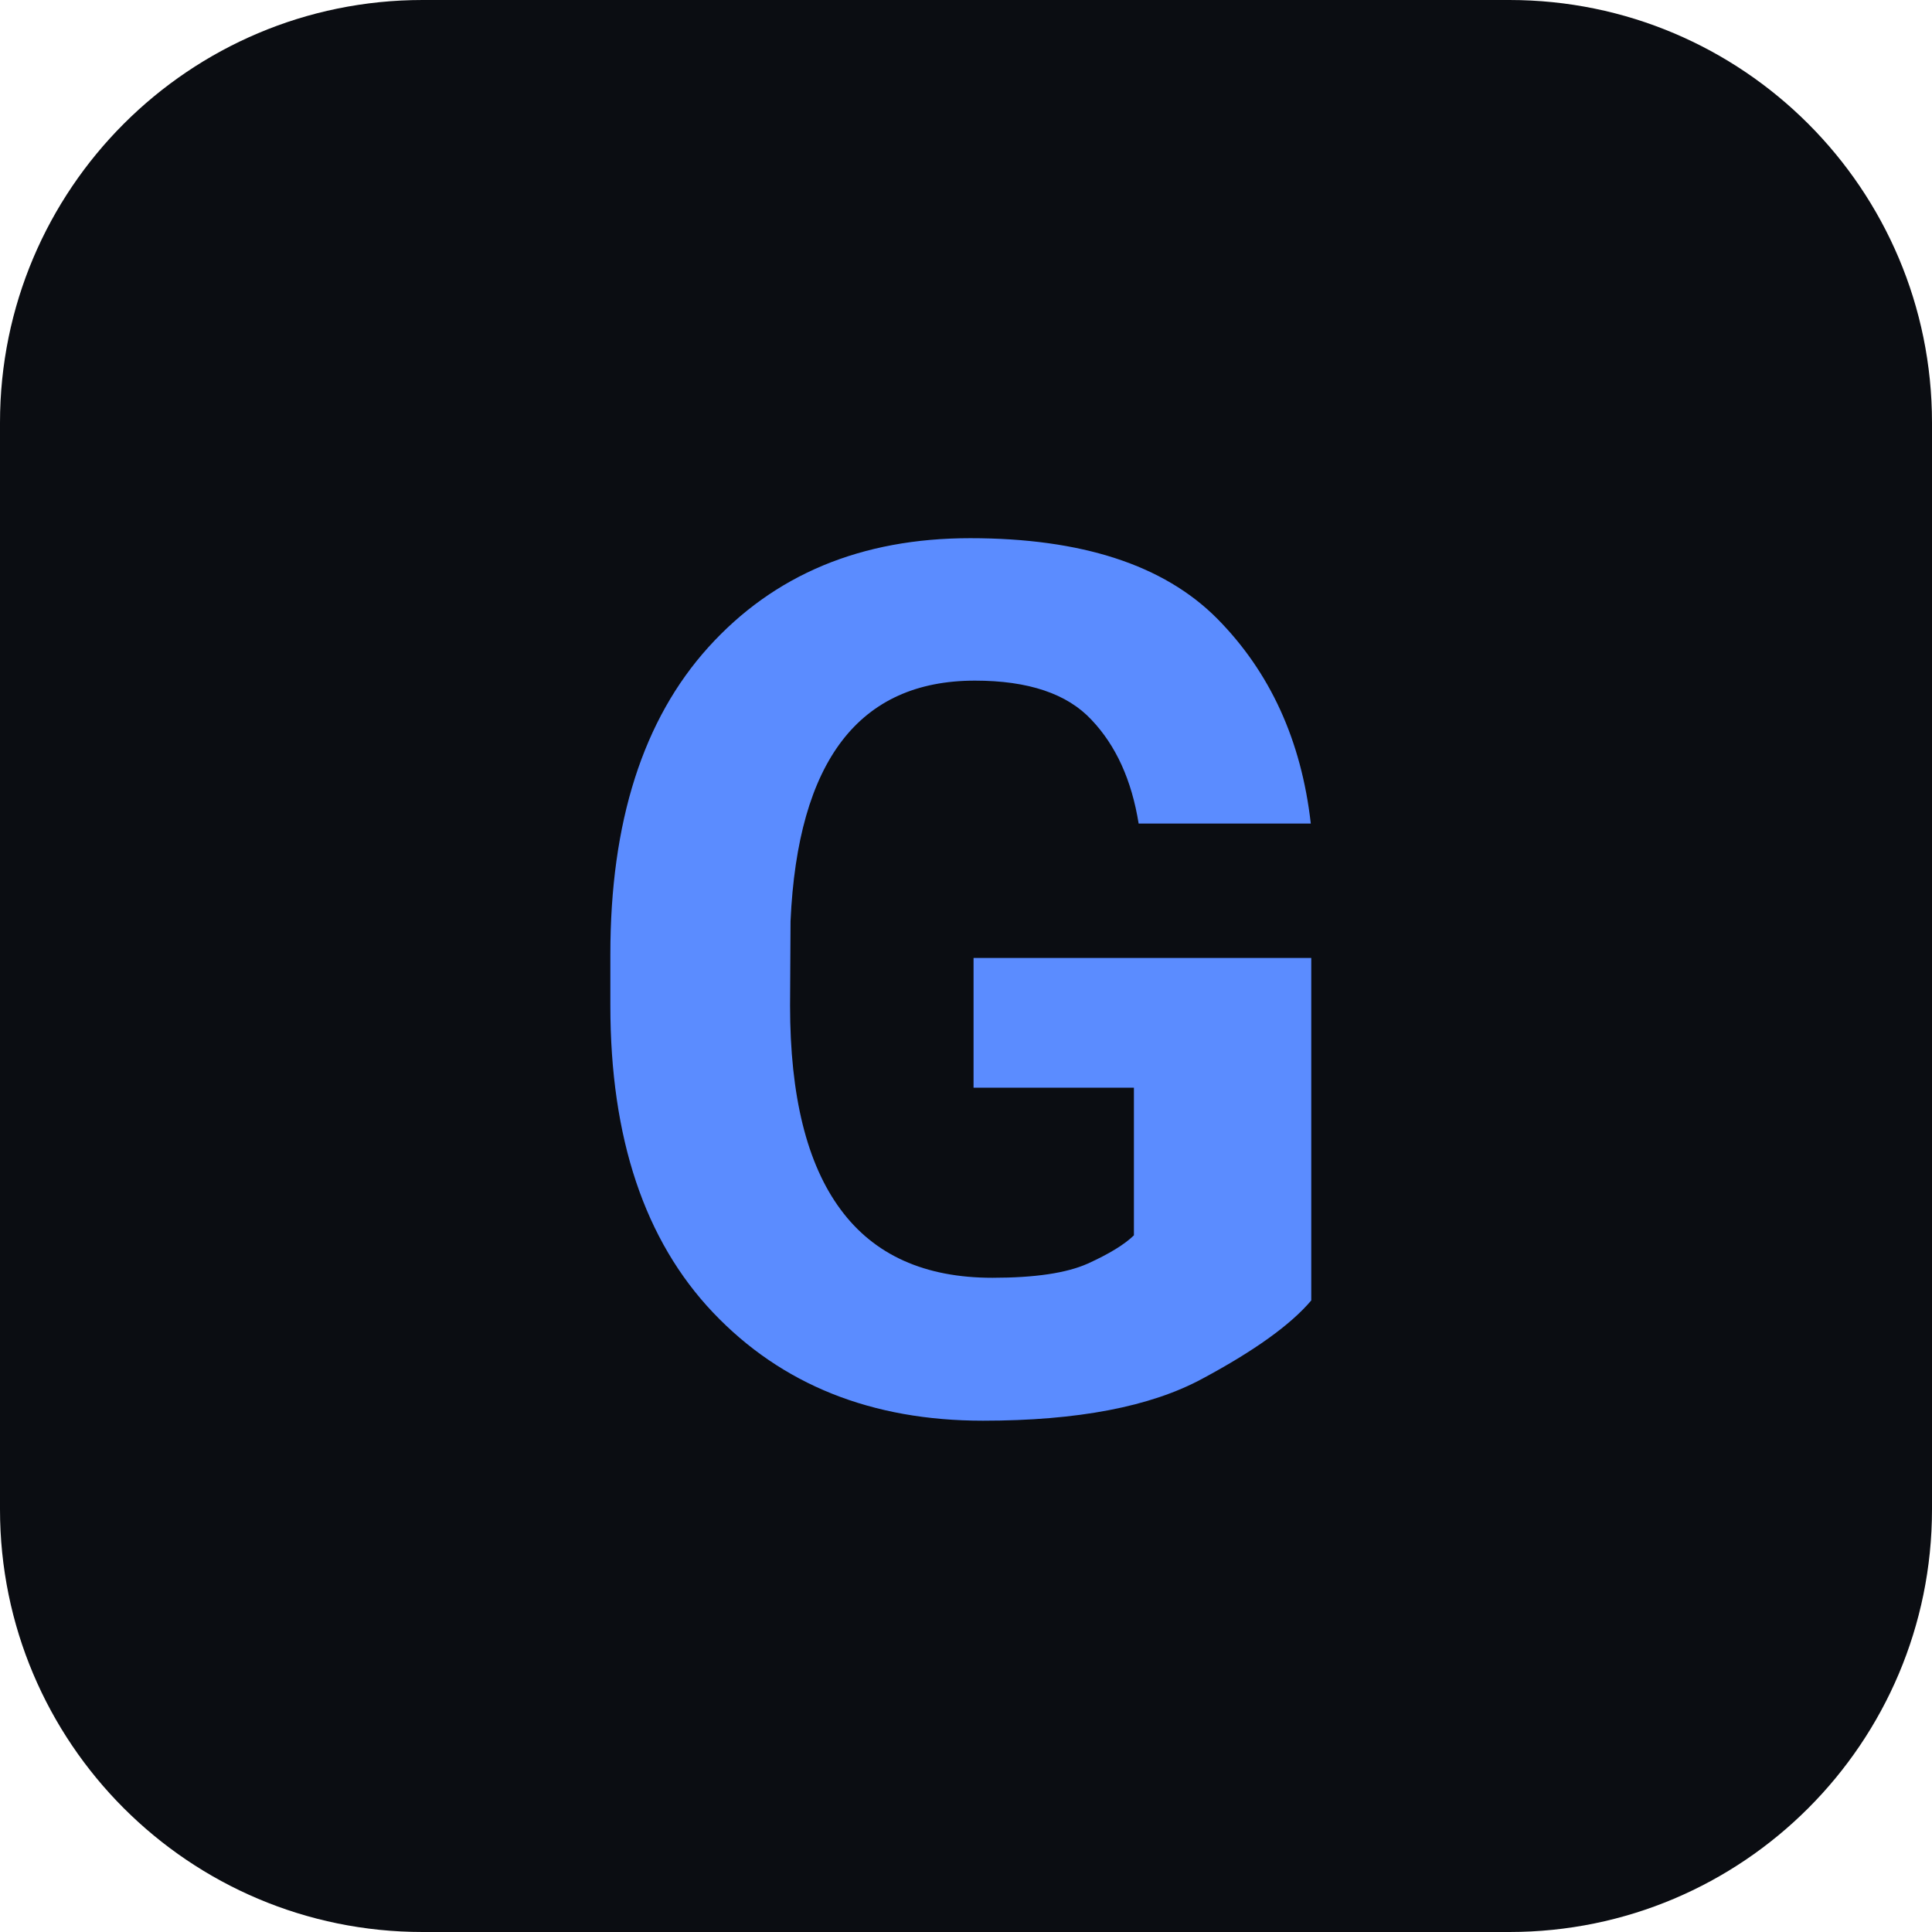
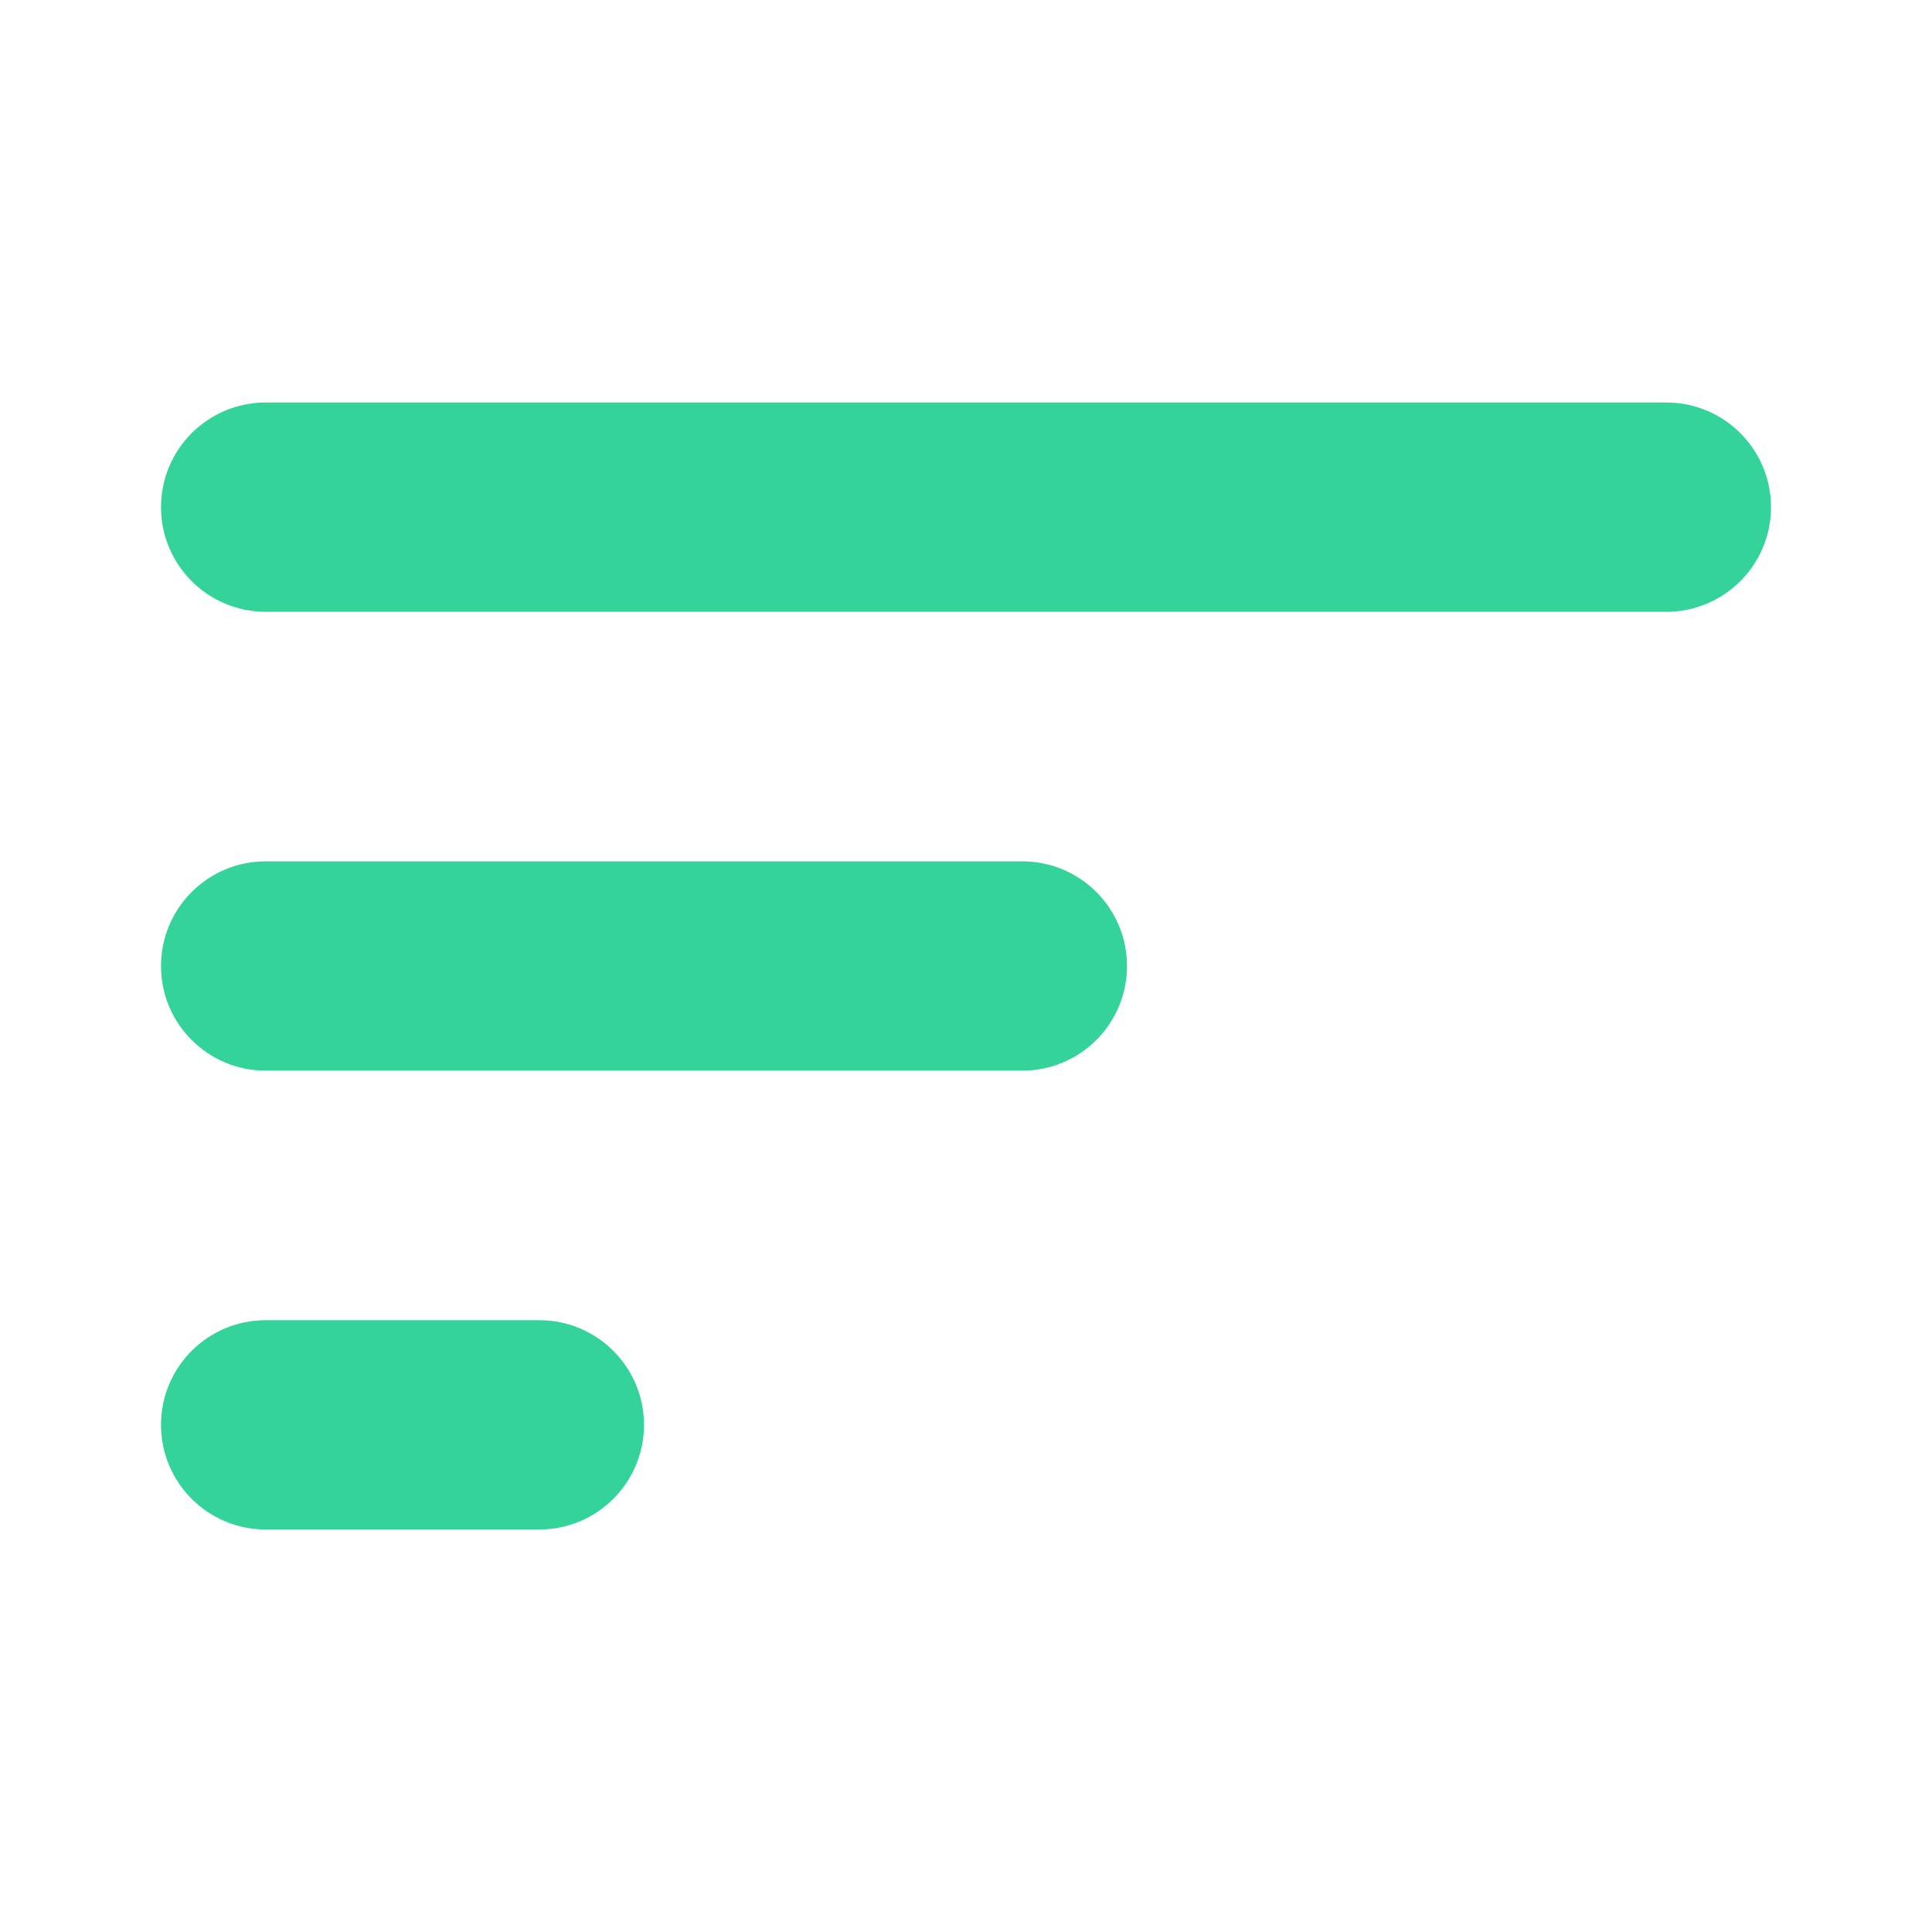
- <svg xmlns="http://www.w3.org/2000/svg" viewBox="0 0 64 64" role="img" aria-label="GTMX Agents">
-   <rect width="64" height="64" rx="14" fill="#0b0d12" />
-   <text x="32" y="33" fill="#5b8cff" font-family="ui-sans-serif, system-ui, -apple-system, 'Segoe UI', Roboto, sans-serif" font-size="40" font-weight="600" text-anchor="middle" dominant-baseline="central">G</text>
+ <svg xmlns="http://www.w3.org/2000/svg" viewBox="0 0 24 24" role="img" aria-labelledby="title">
+   <rect x="2" y="5" width="20" height="2.6" rx="1.3" fill="#34d399" />
+   <rect x="2" y="10.7" width="12" height="2.6" rx="1.3" fill="#34d399" />
+   <rect x="2" y="16.4" width="6" height="2.6" rx="1.3" fill="#34d399" />
</svg>
